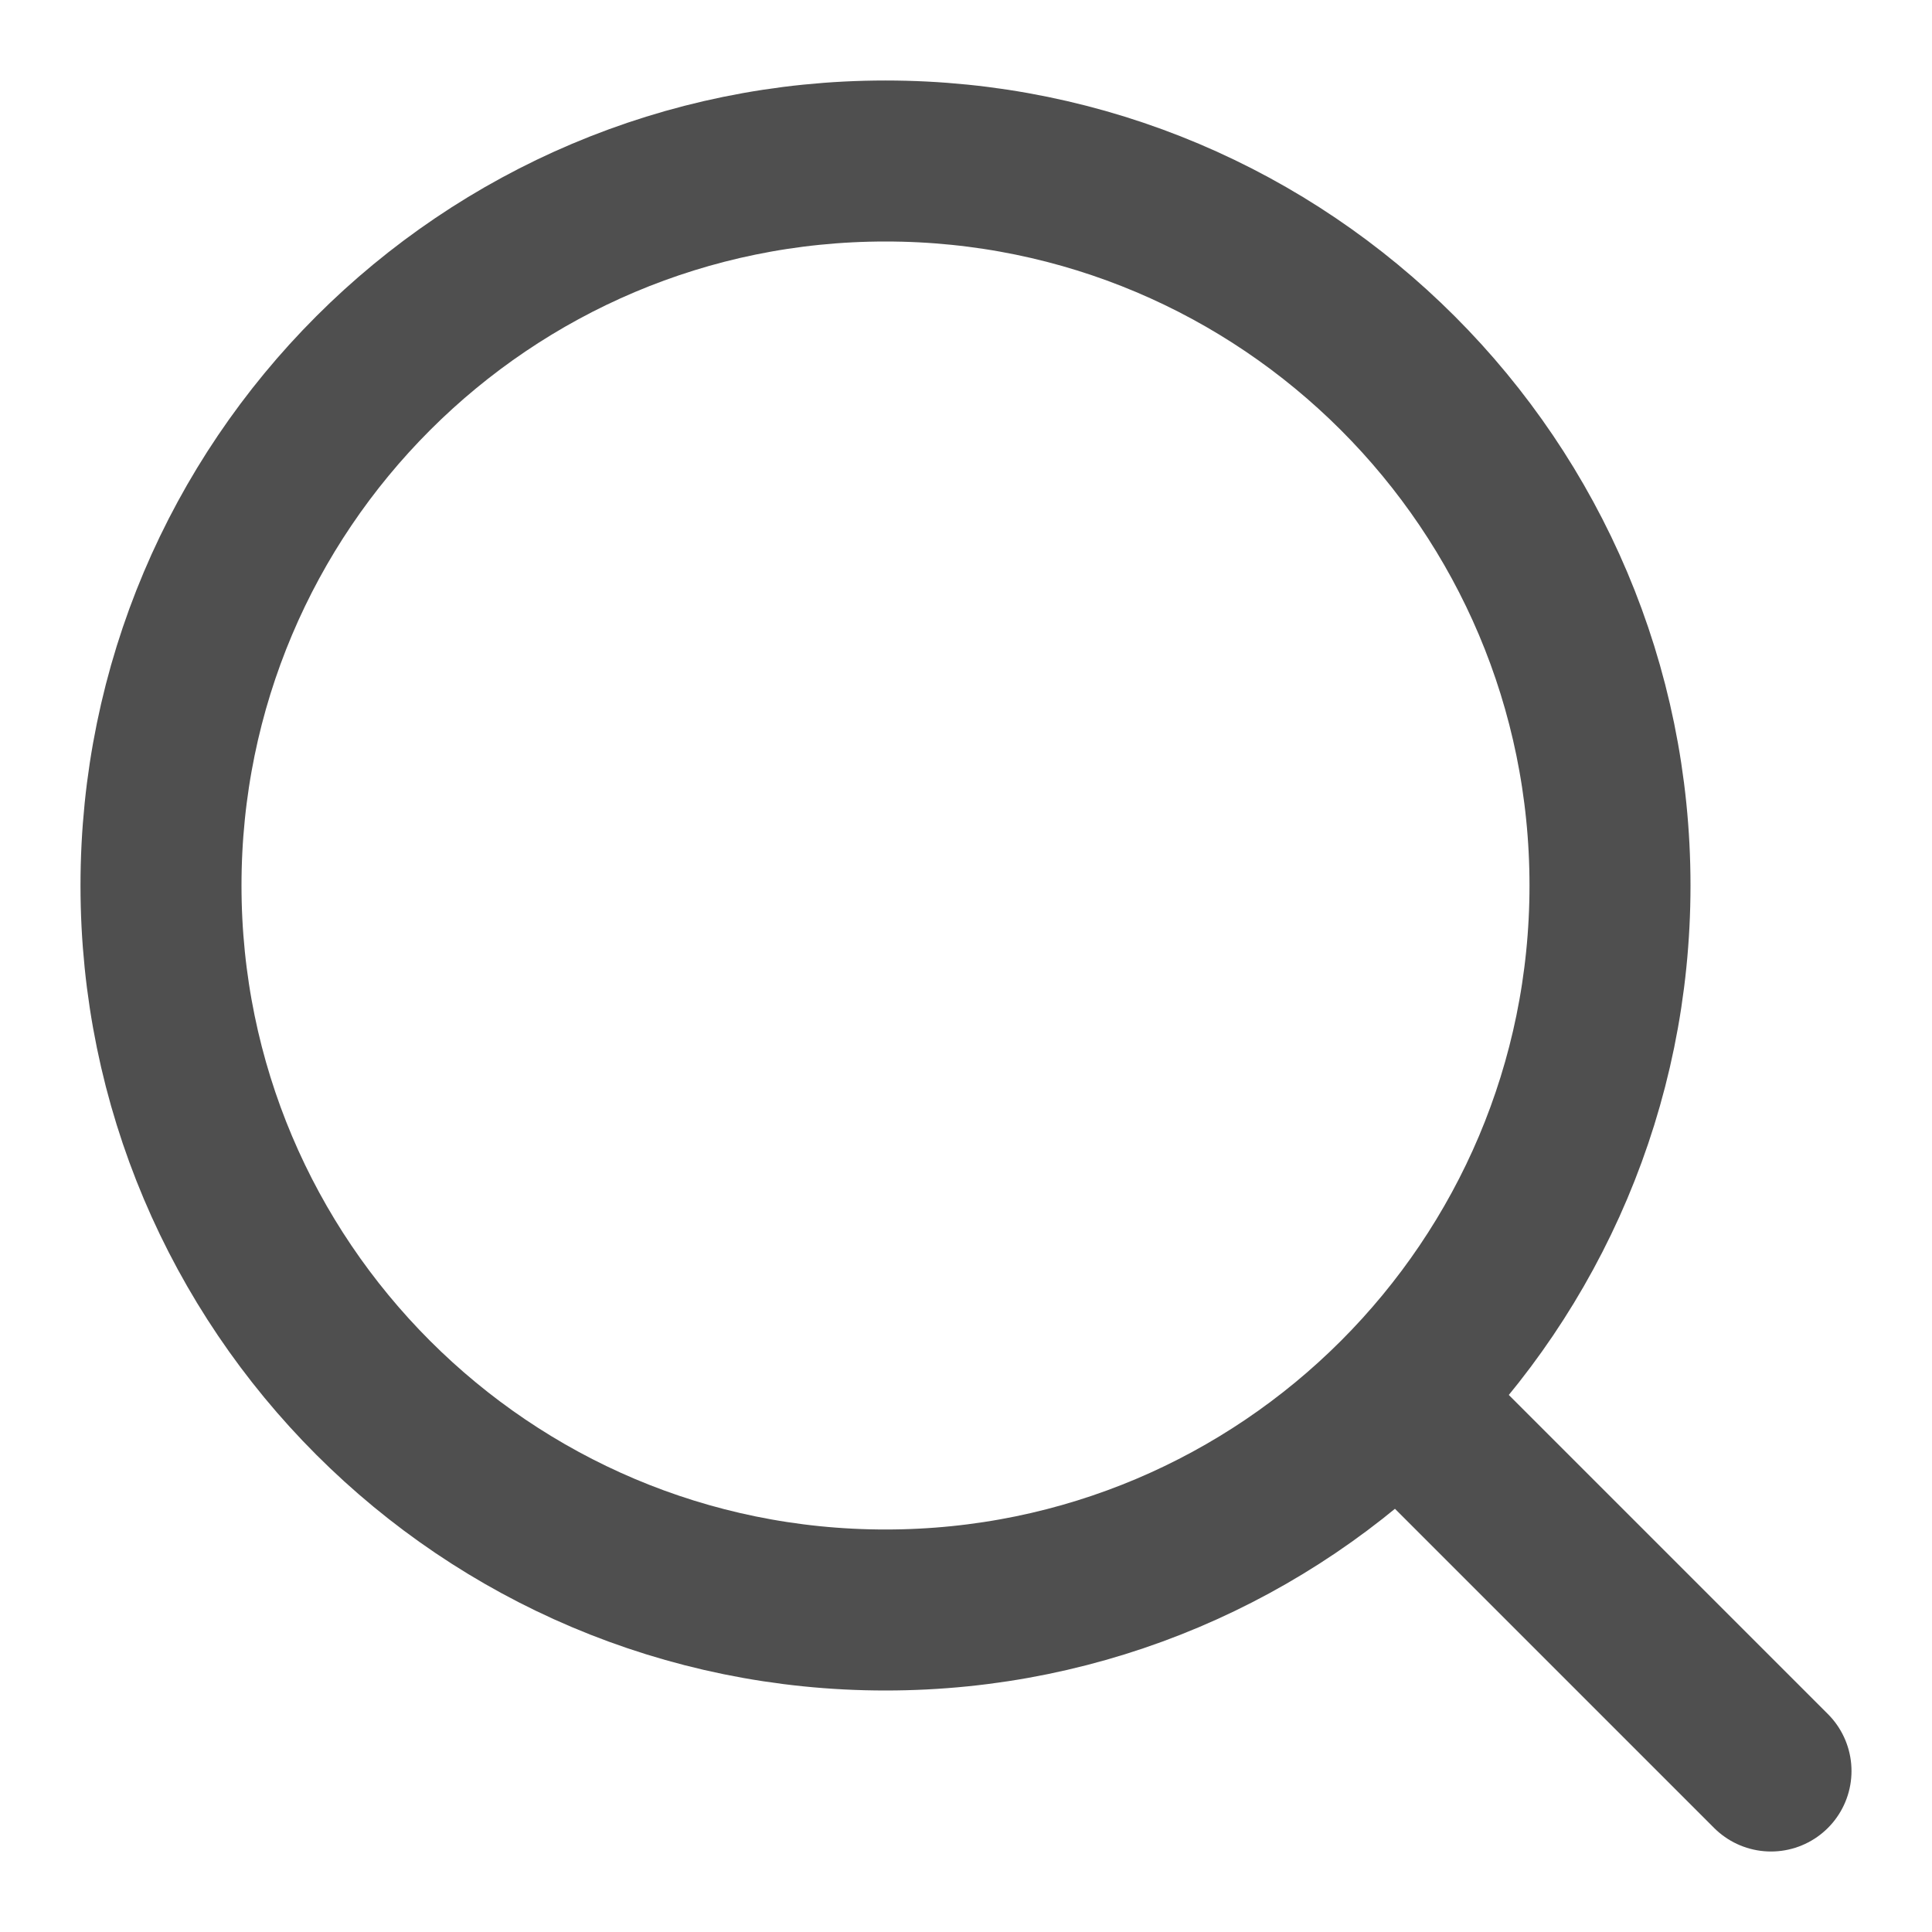
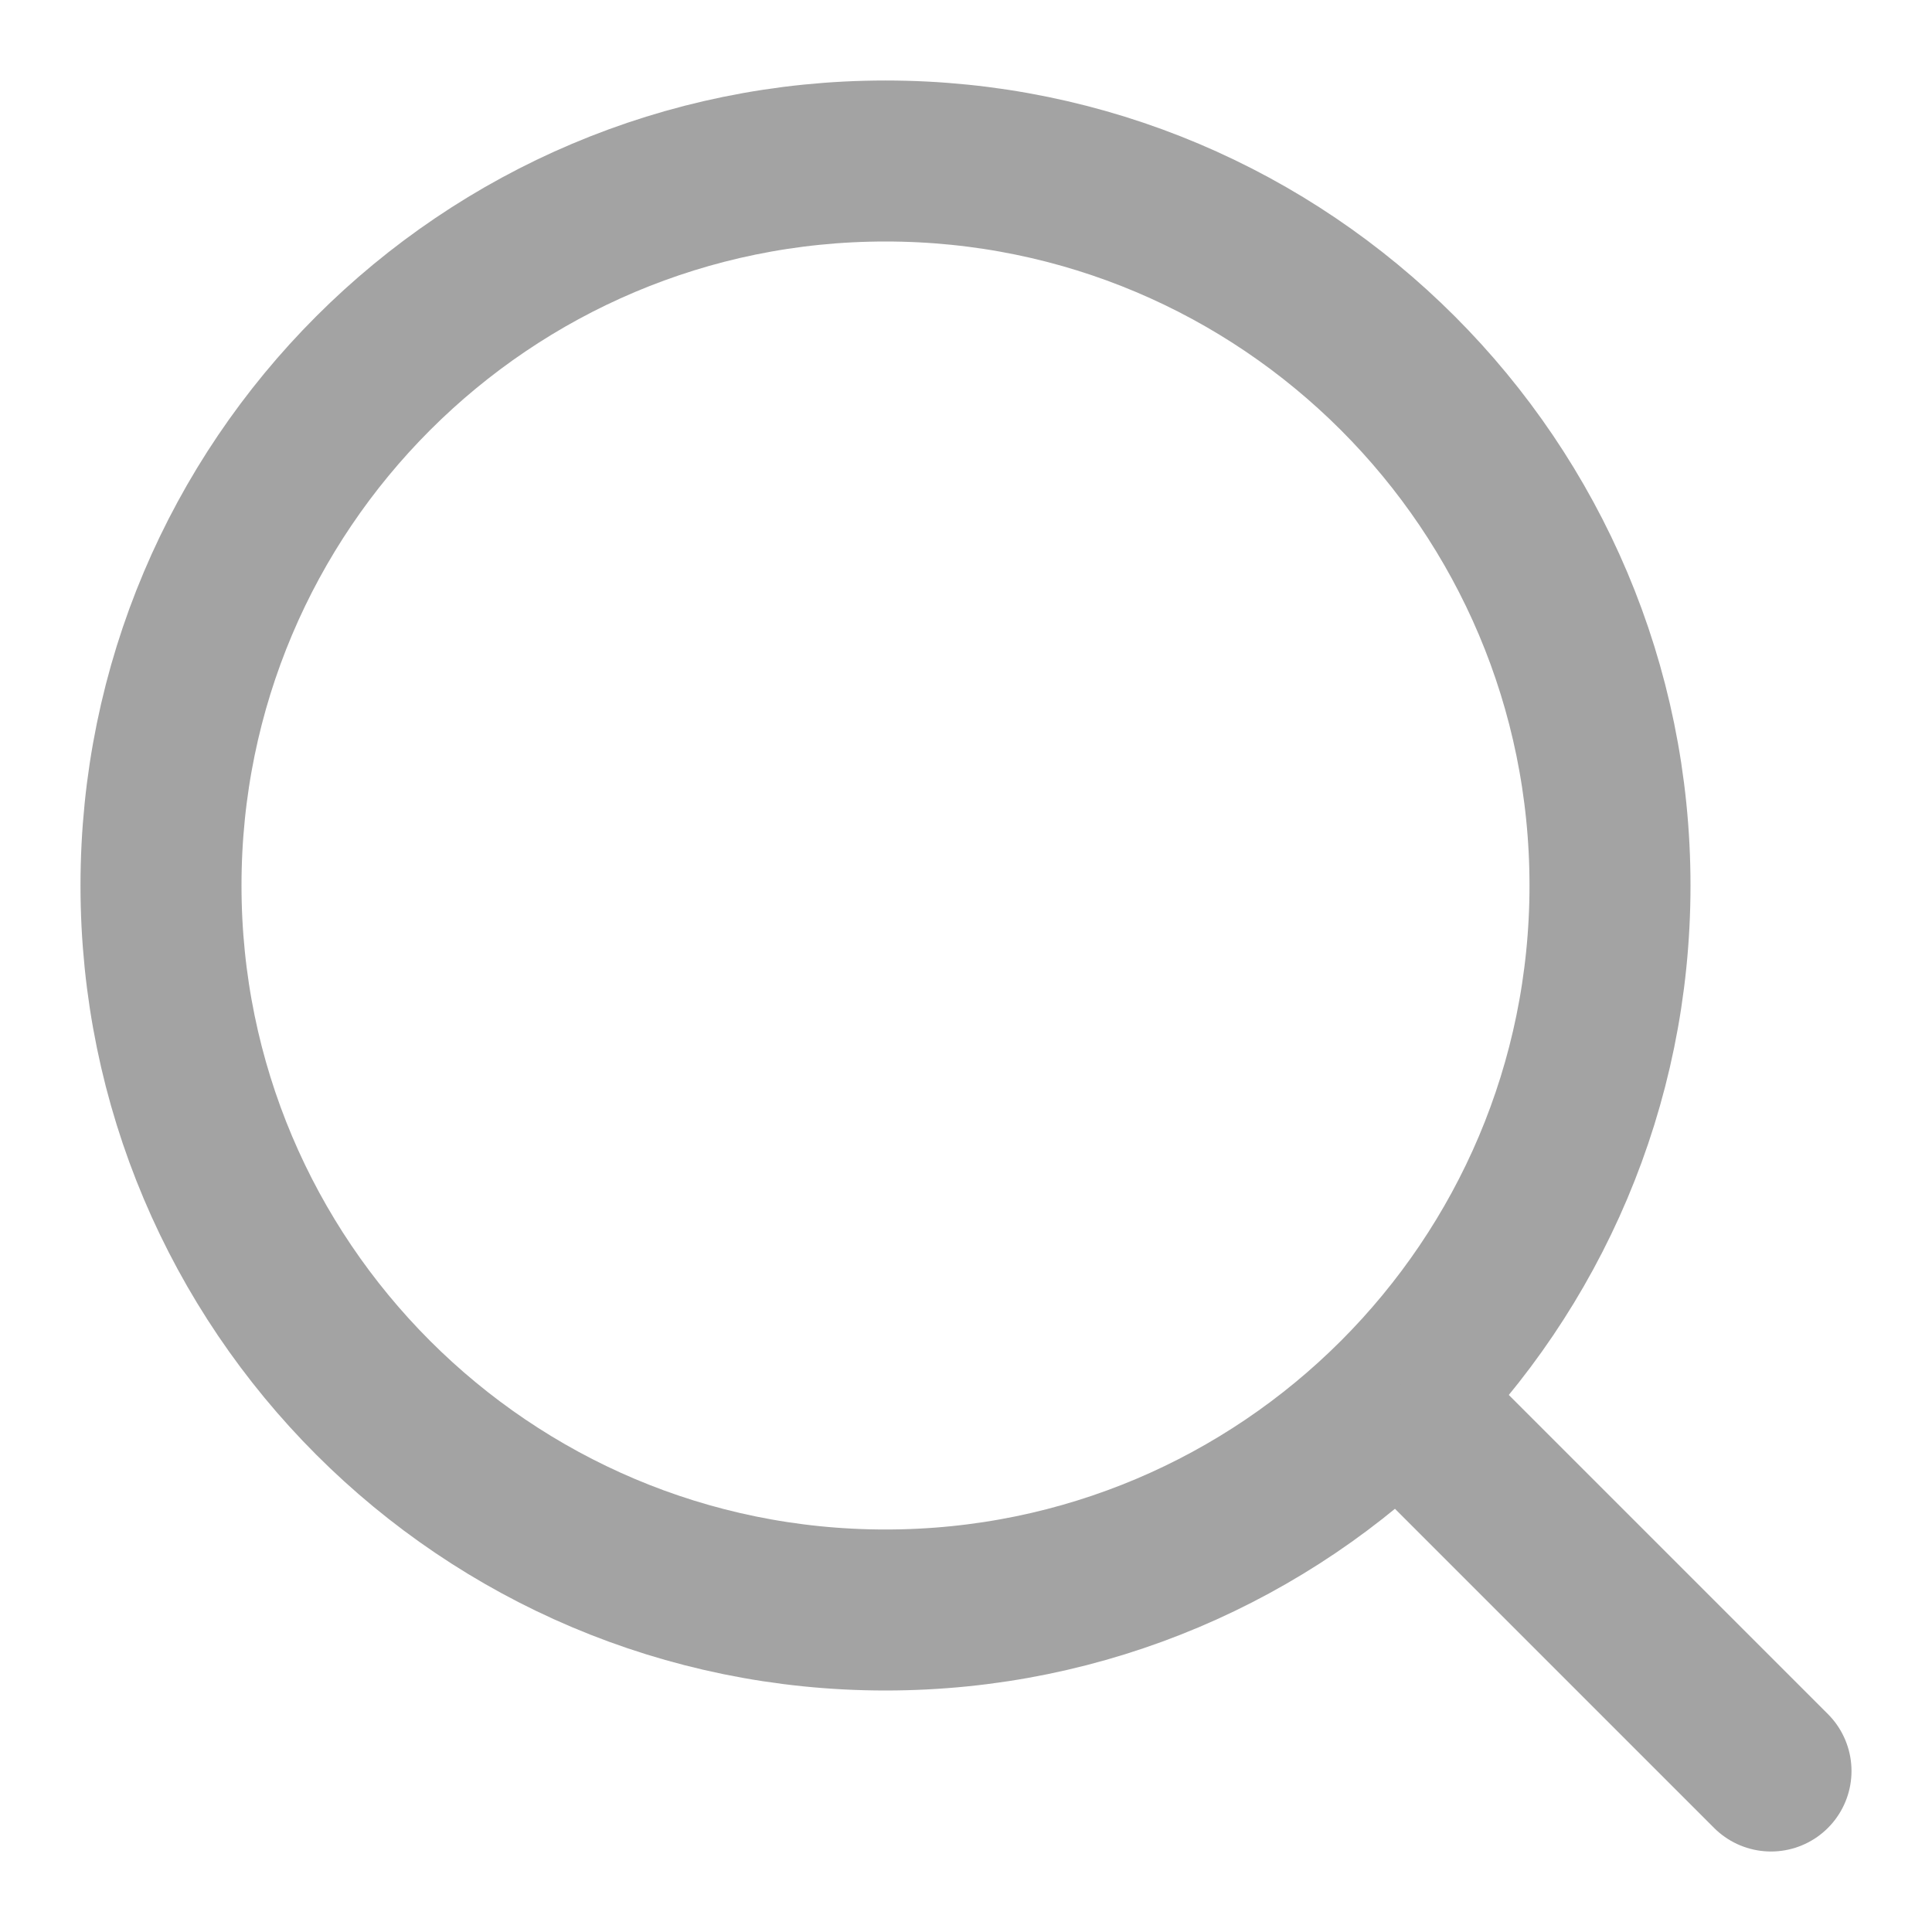
<svg xmlns="http://www.w3.org/2000/svg" width="24" height="24" viewBox="0 0 24 24" fill="none">
-   <path d="M11 20C15.971 20 20 15.971 20 11C20 6.029 15.971 2 11 2C6.029 2 2 6.029 2 11C2 15.971 6.029 20 11 20Z" stroke="#4F4F4F" stroke-width="2" stroke-linecap="round" stroke-linejoin="round" />
-   <path d="M22 22L18 18" stroke="#4F4F4F" stroke-width="2" stroke-linecap="round" stroke-linejoin="round" />
+   <path d="M11 20C15.971 20 20 15.971 20 11C20 6.029 15.971 2 11 2C6.029 2 2 6.029 2 11C2 15.971 6.029 20 11 20Z" stroke="#a3a3a3" stroke-width="2" stroke-linecap="round" stroke-linejoin="round" />
+   <path d="M22 22L18 18" stroke="#a3a3a3" stroke-width="2" stroke-linecap="round" stroke-linejoin="round" />
</svg>
